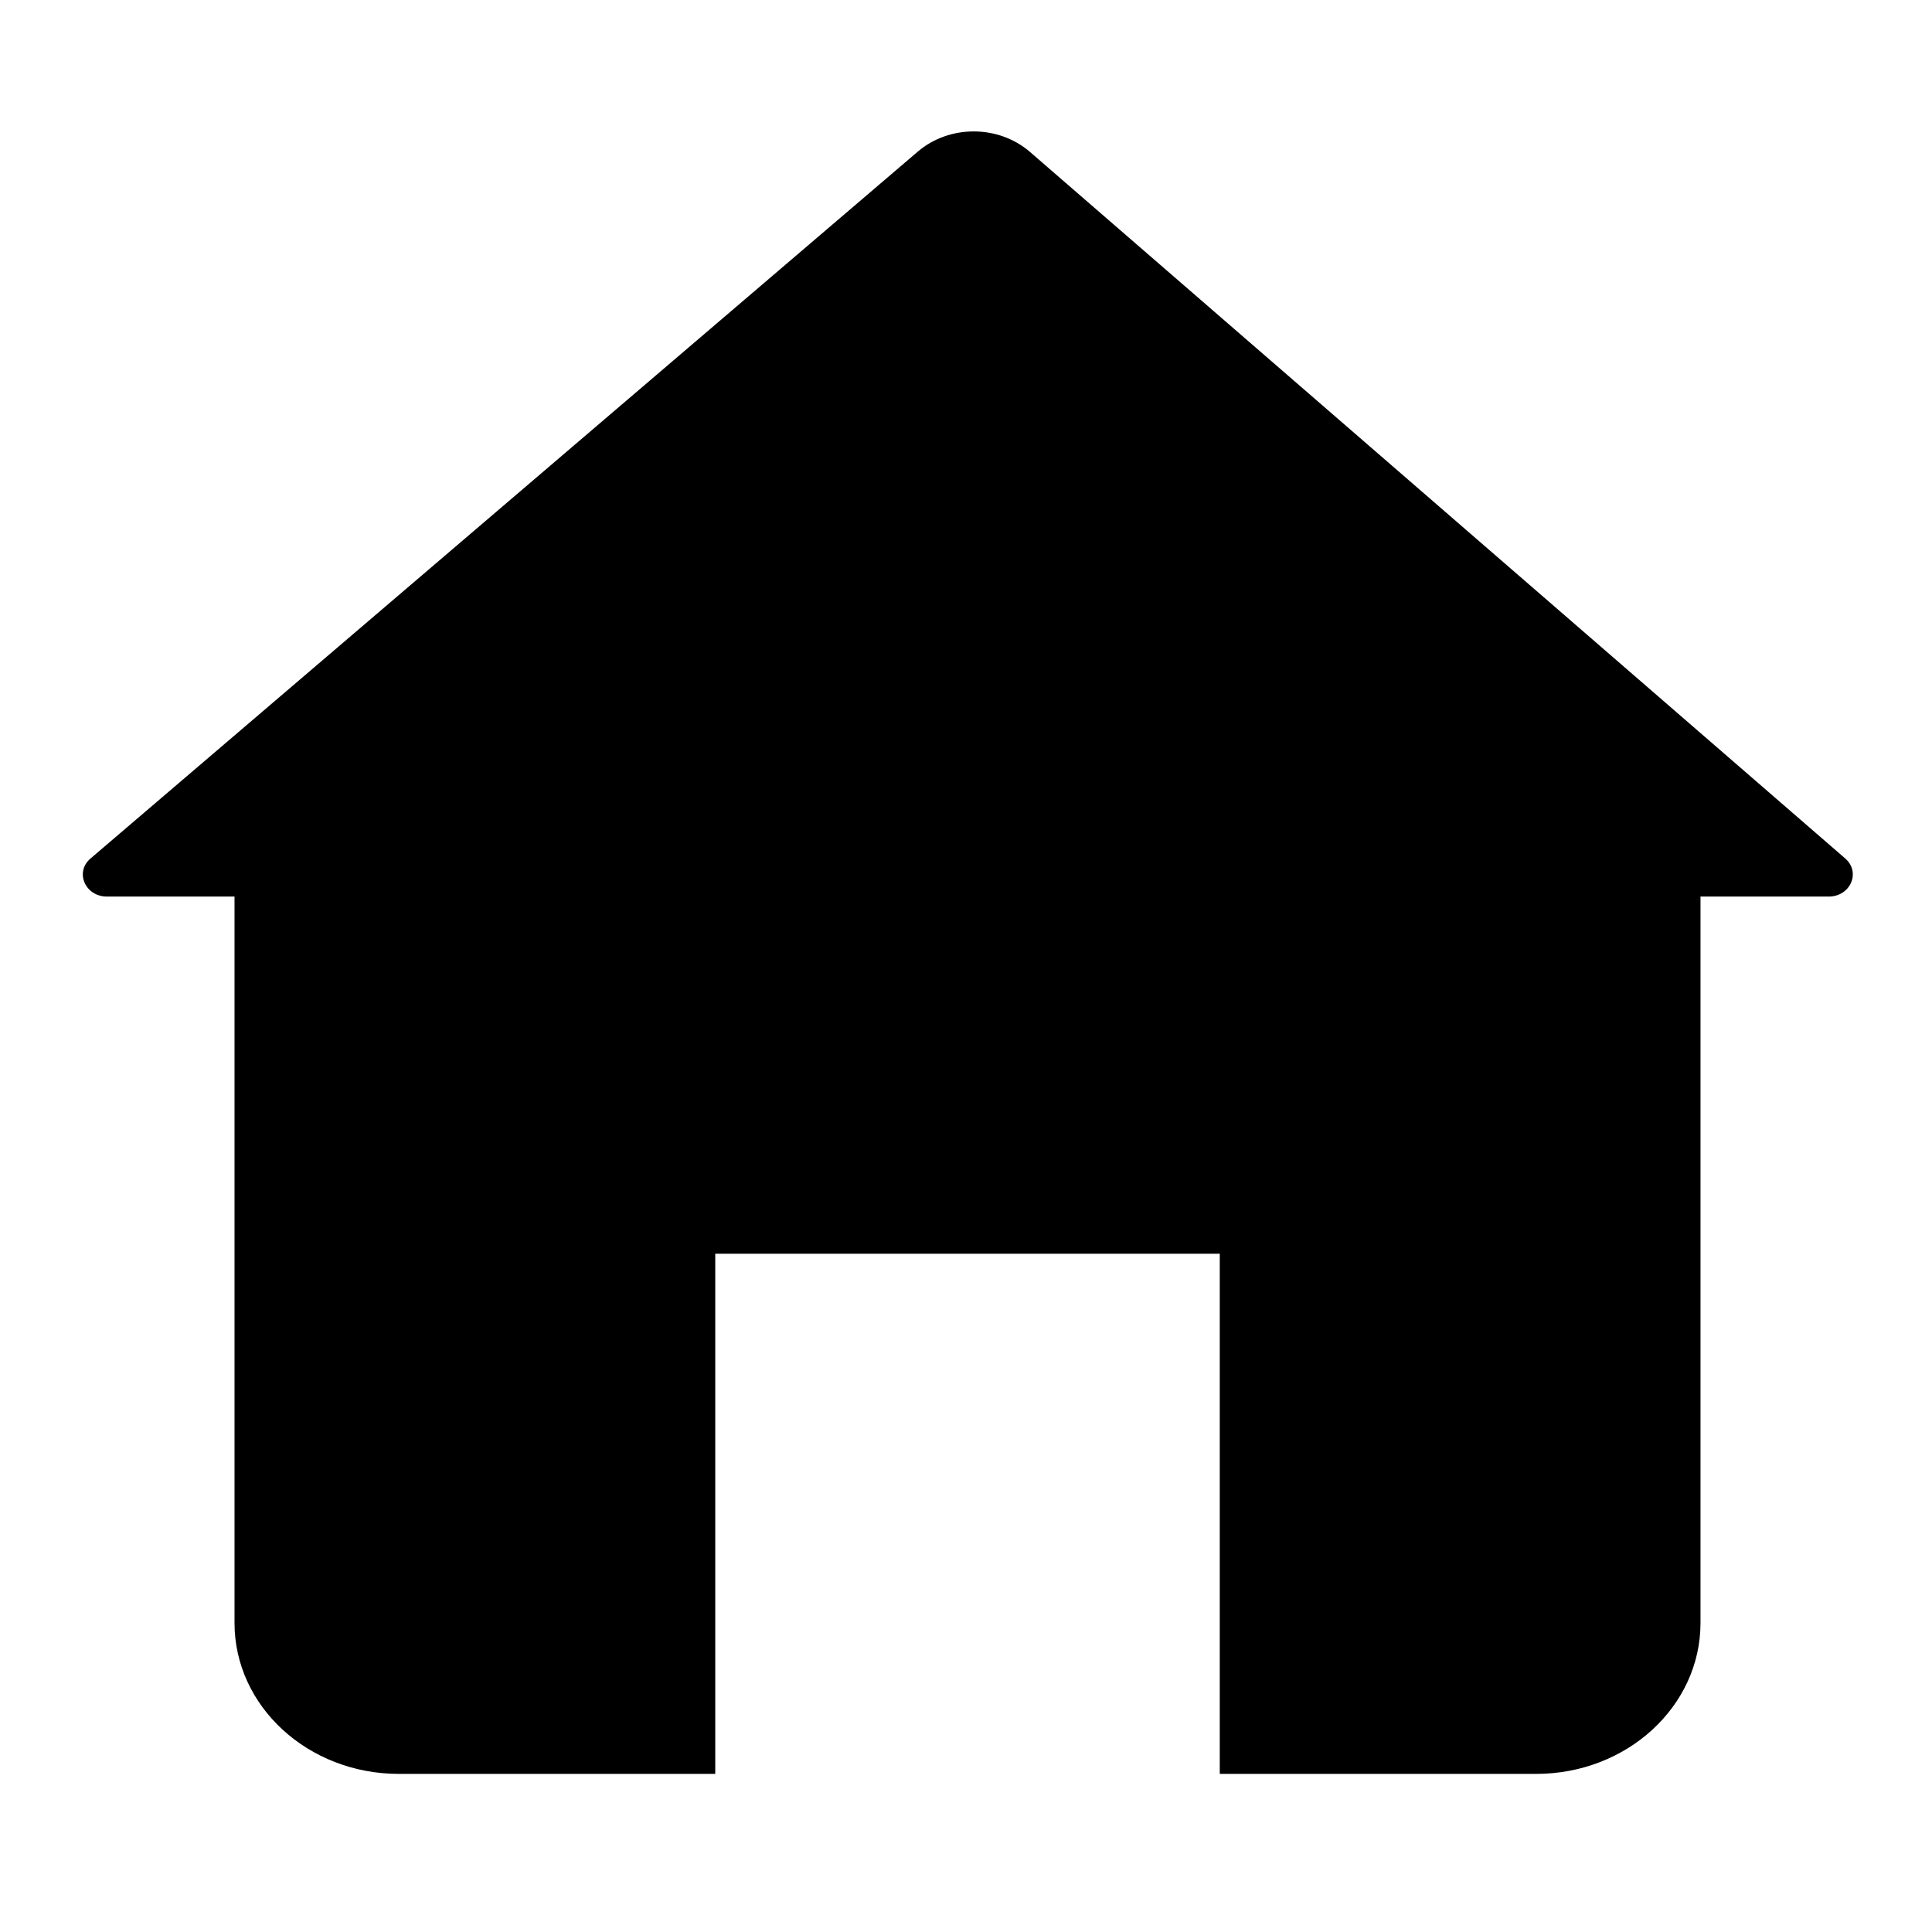
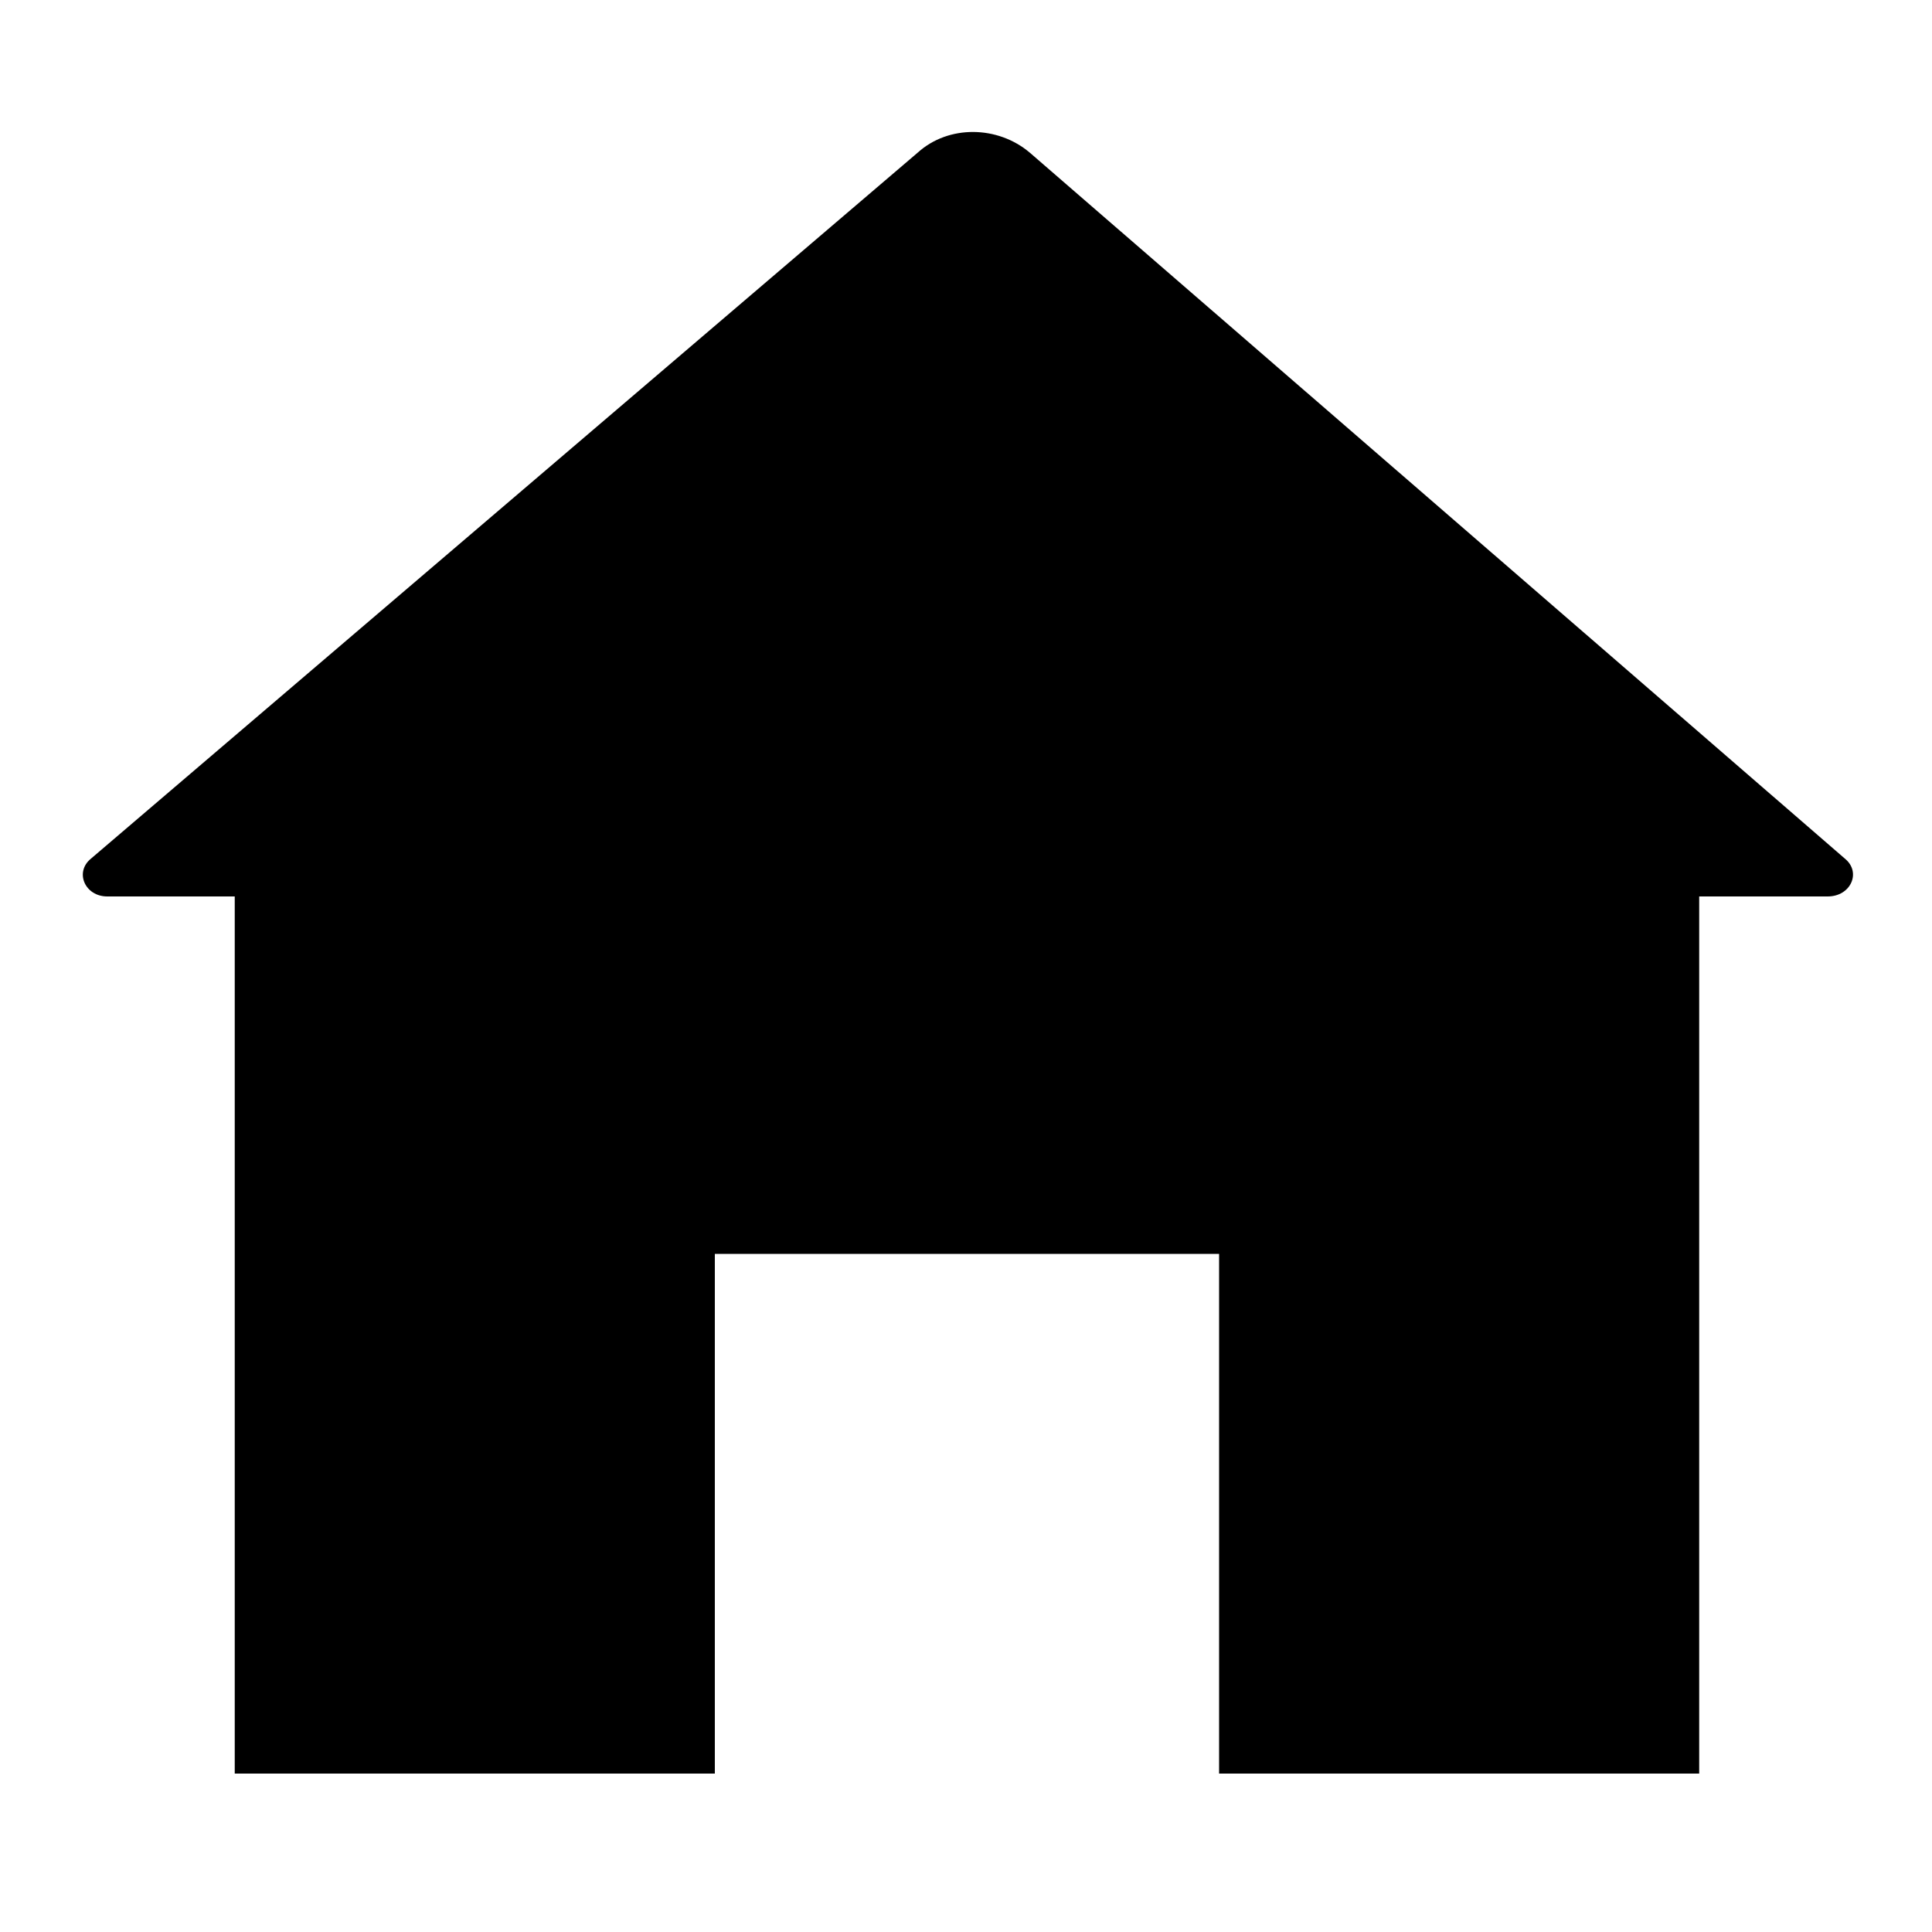
- <svg xmlns="http://www.w3.org/2000/svg" t="1639993680555" class="icon" viewBox="0 0 1024 1024" version="1.1" p-id="5521" width="128" height="128">
-   <defs>
-     <style type="text/css" />
-   </defs>
-   <path d="M978 455L546 80.6c-16.7-14.5-42.8-14.6-59.6-0.2L48 455c-8.5 7.2-2.9 20.2 8.7 20.2h67.6v385c0 44.2 39 80 87.1 80h167.7V664.5h267.4v275.7h167.7c48.1 0 87.1-35.8 87.1-80v-385h67.9c11.6 0 17.2-12.9 8.8-20.2z" p-id="5522" />
+ <svg xmlns="http://www.w3.org/2000/svg" class="icon" width="128px" height="128.00px" viewBox="0 0 1024 1024" version="1.1">
+   <path d="M977.92 455.168l-432.128-374.272c-16.896-14.336-43.008-14.848-59.392 0L48.128 455.168c-8.704 7.168-3.072 19.968 8.704 19.968h67.584v464.896H378.88v-275.456h267.264v275.456h254.464V475.136h68.096c12.288 0 17.92-12.8 9.216-19.968z" />
</svg>
